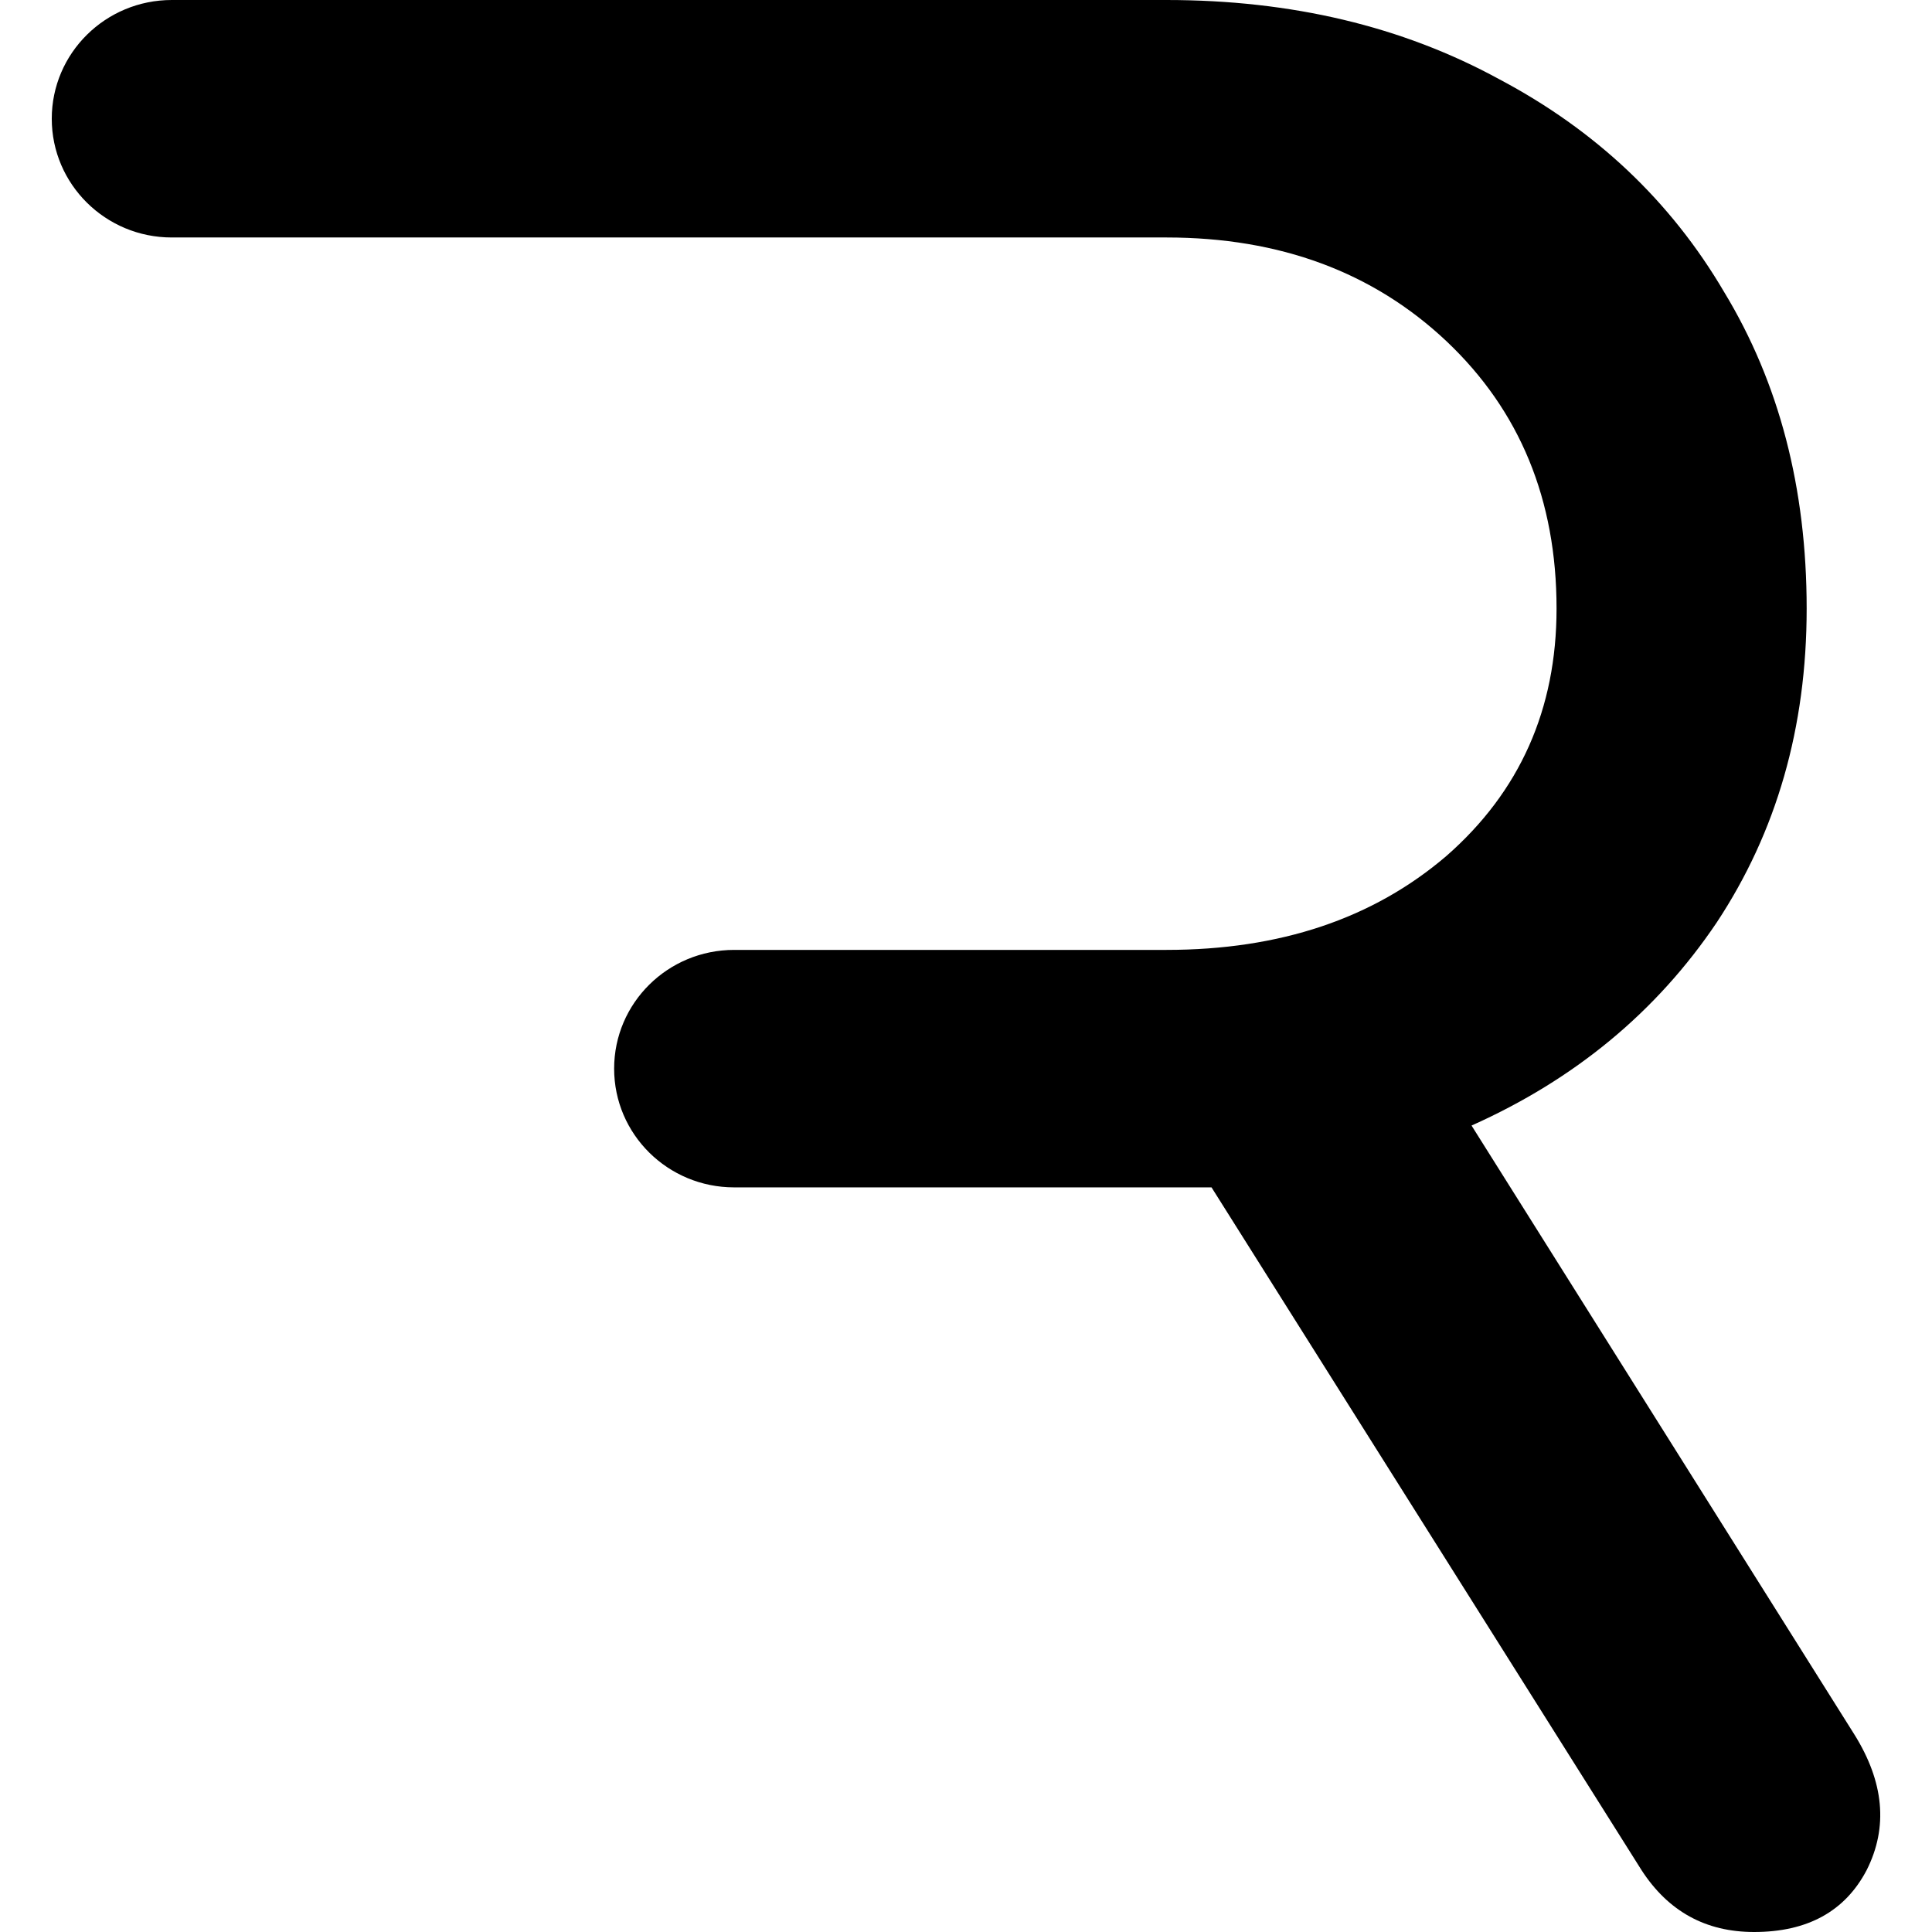
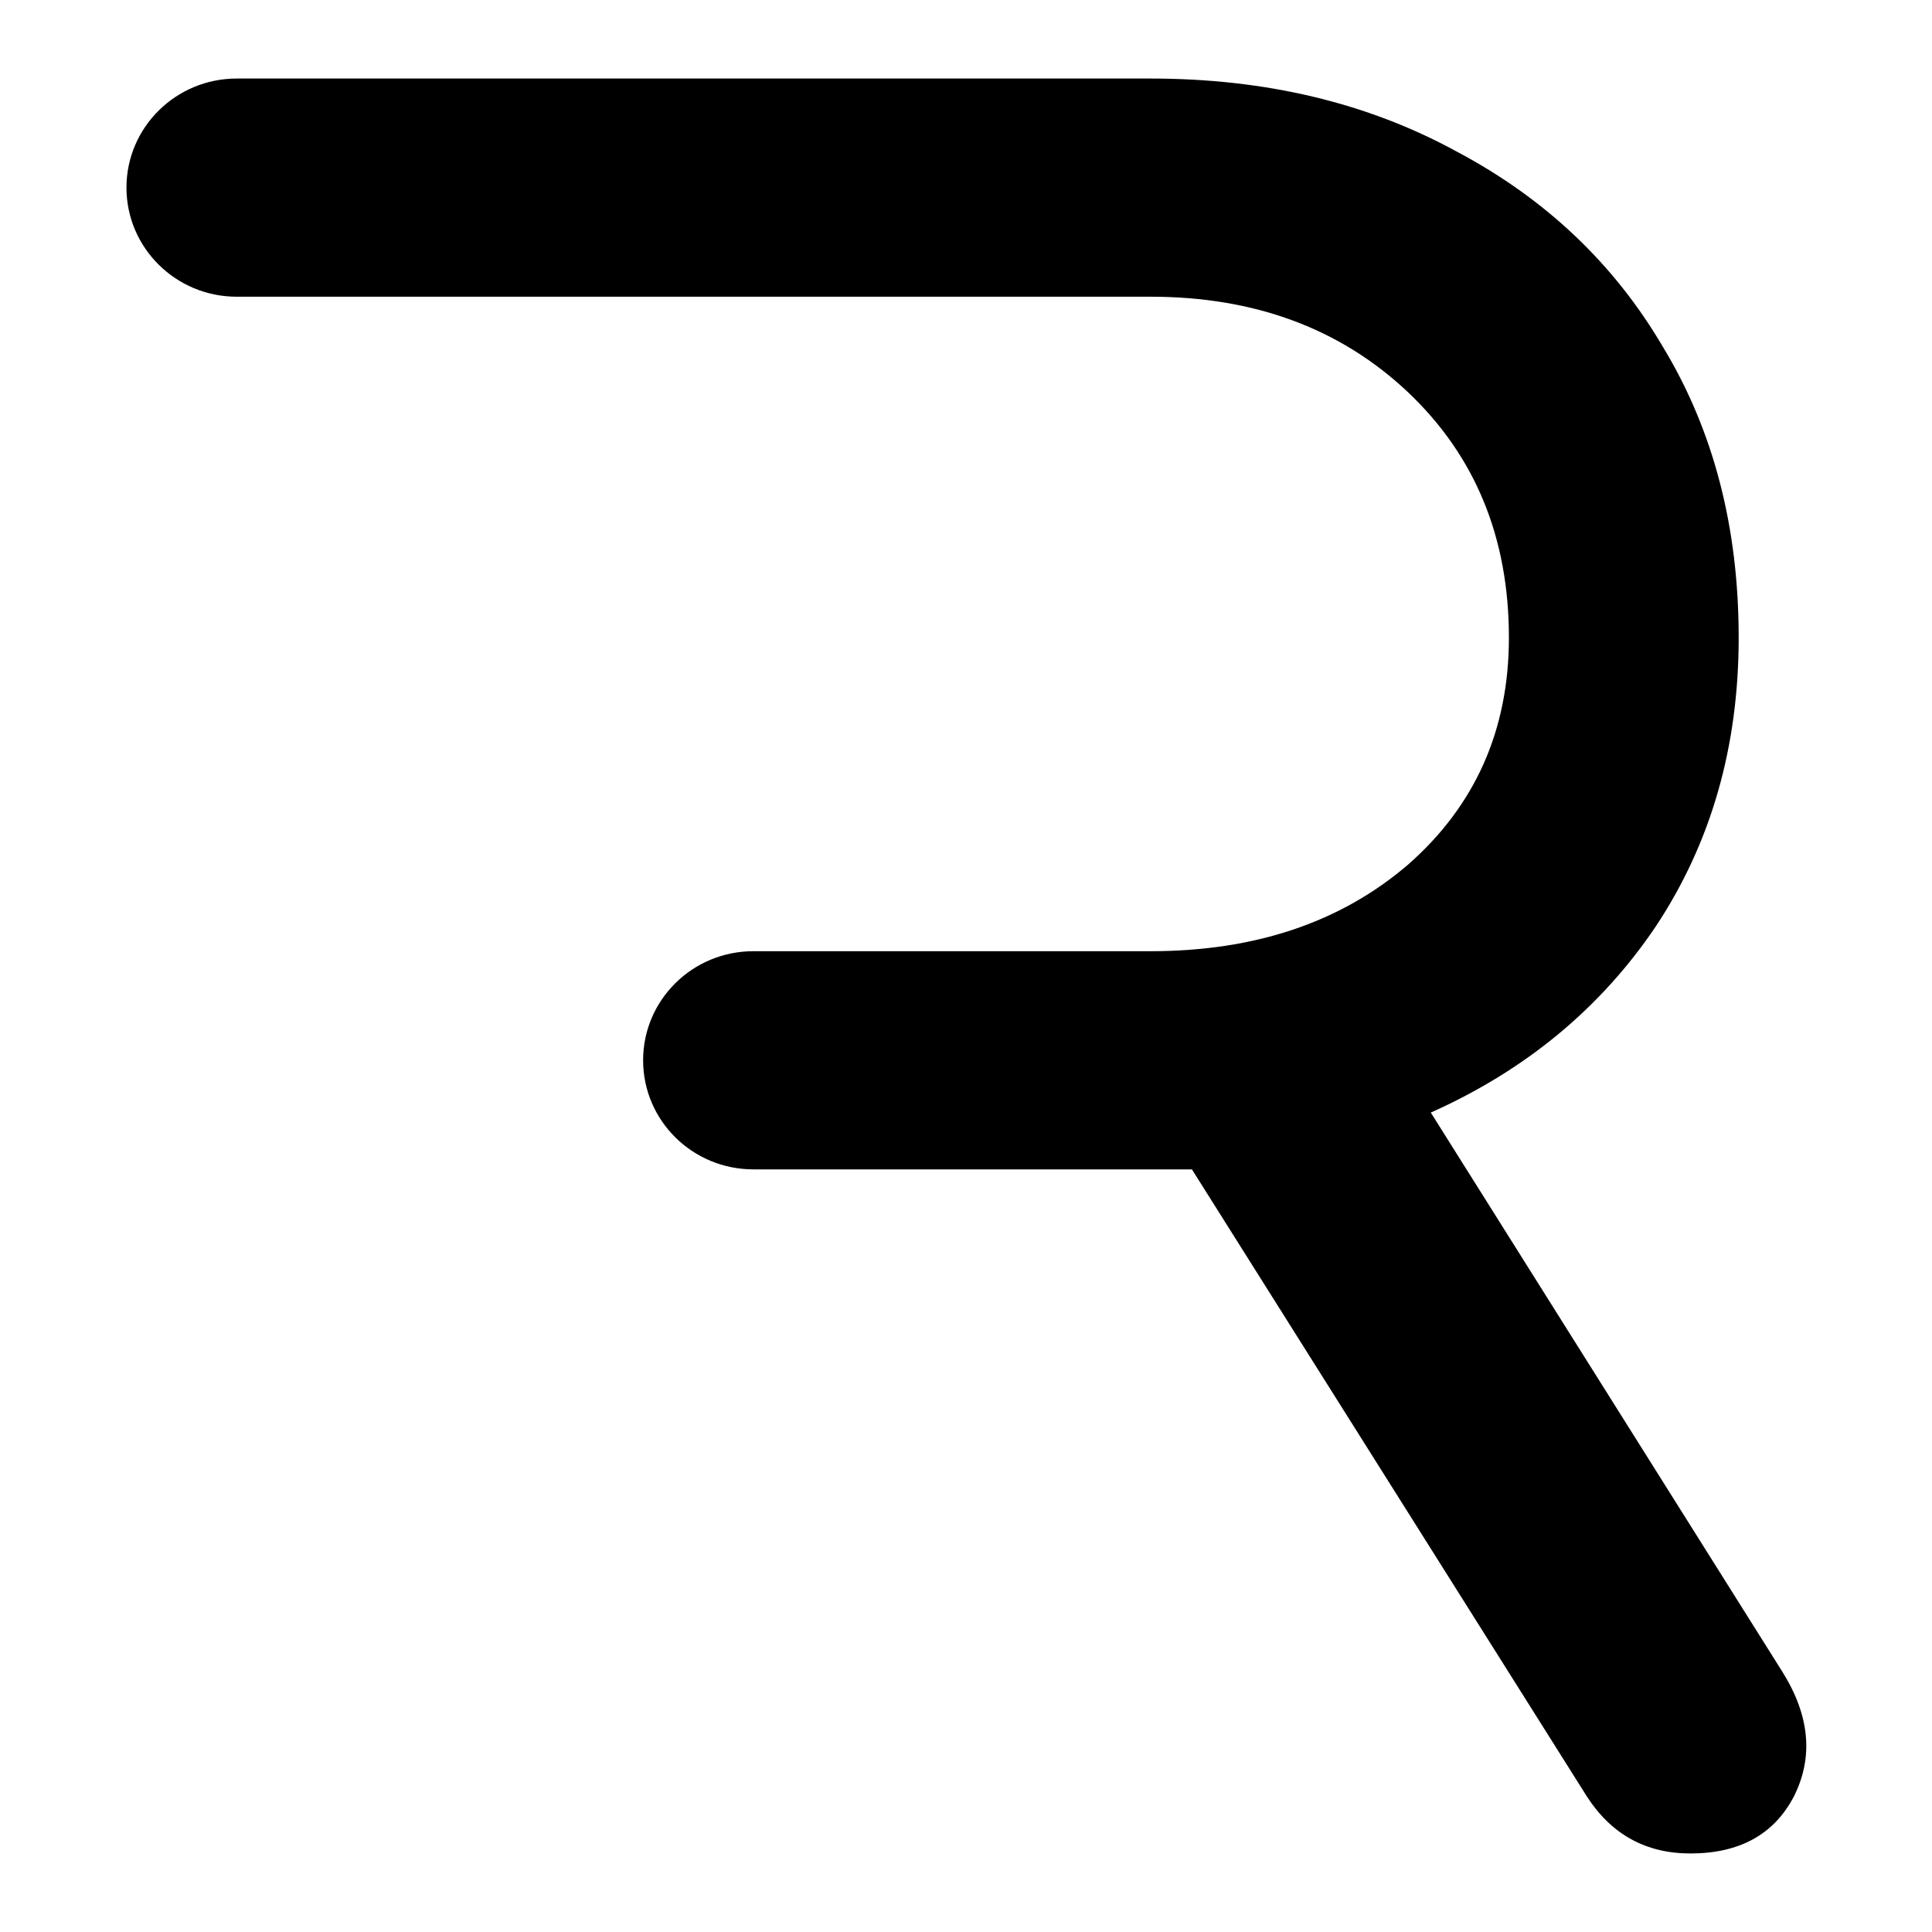
- <svg xmlns="http://www.w3.org/2000/svg" role="img" viewBox="0 0 24 24">
+ <svg xmlns="http://www.w3.org/2000/svg" role="img" viewBox="-1.067 -1.062 26.124 26.124">
  <path d="M.643 1.475c0 .814.668 1.475 1.49 1.475H14.49c1.408 0 2.568.43 3.48 1.29.91.861 1.366 1.967 1.366 3.32 0 1.25-.456 2.274-1.367 3.072-.911.78-2.07 1.168-3.479 1.168H9.12c-.824 0-1.491.66-1.491 1.475 0 .815.667 1.475 1.491 1.475h5.93l5.342 8.482c.332.512.797.768 1.398.768.663 0 1.129-.256 1.398-.768.269-.533.217-1.096-.155-1.69l-4.753-7.56c1.284-.574 2.299-1.414 3.044-2.52.746-1.127 1.119-2.427 1.119-3.902 0-1.496-.342-2.807-1.026-3.934-.662-1.127-1.594-2.008-2.795-2.643C17.42.327 16.044 0 14.49 0H2.134C1.311 0 .643.66.643 1.475Z" />
</svg>
